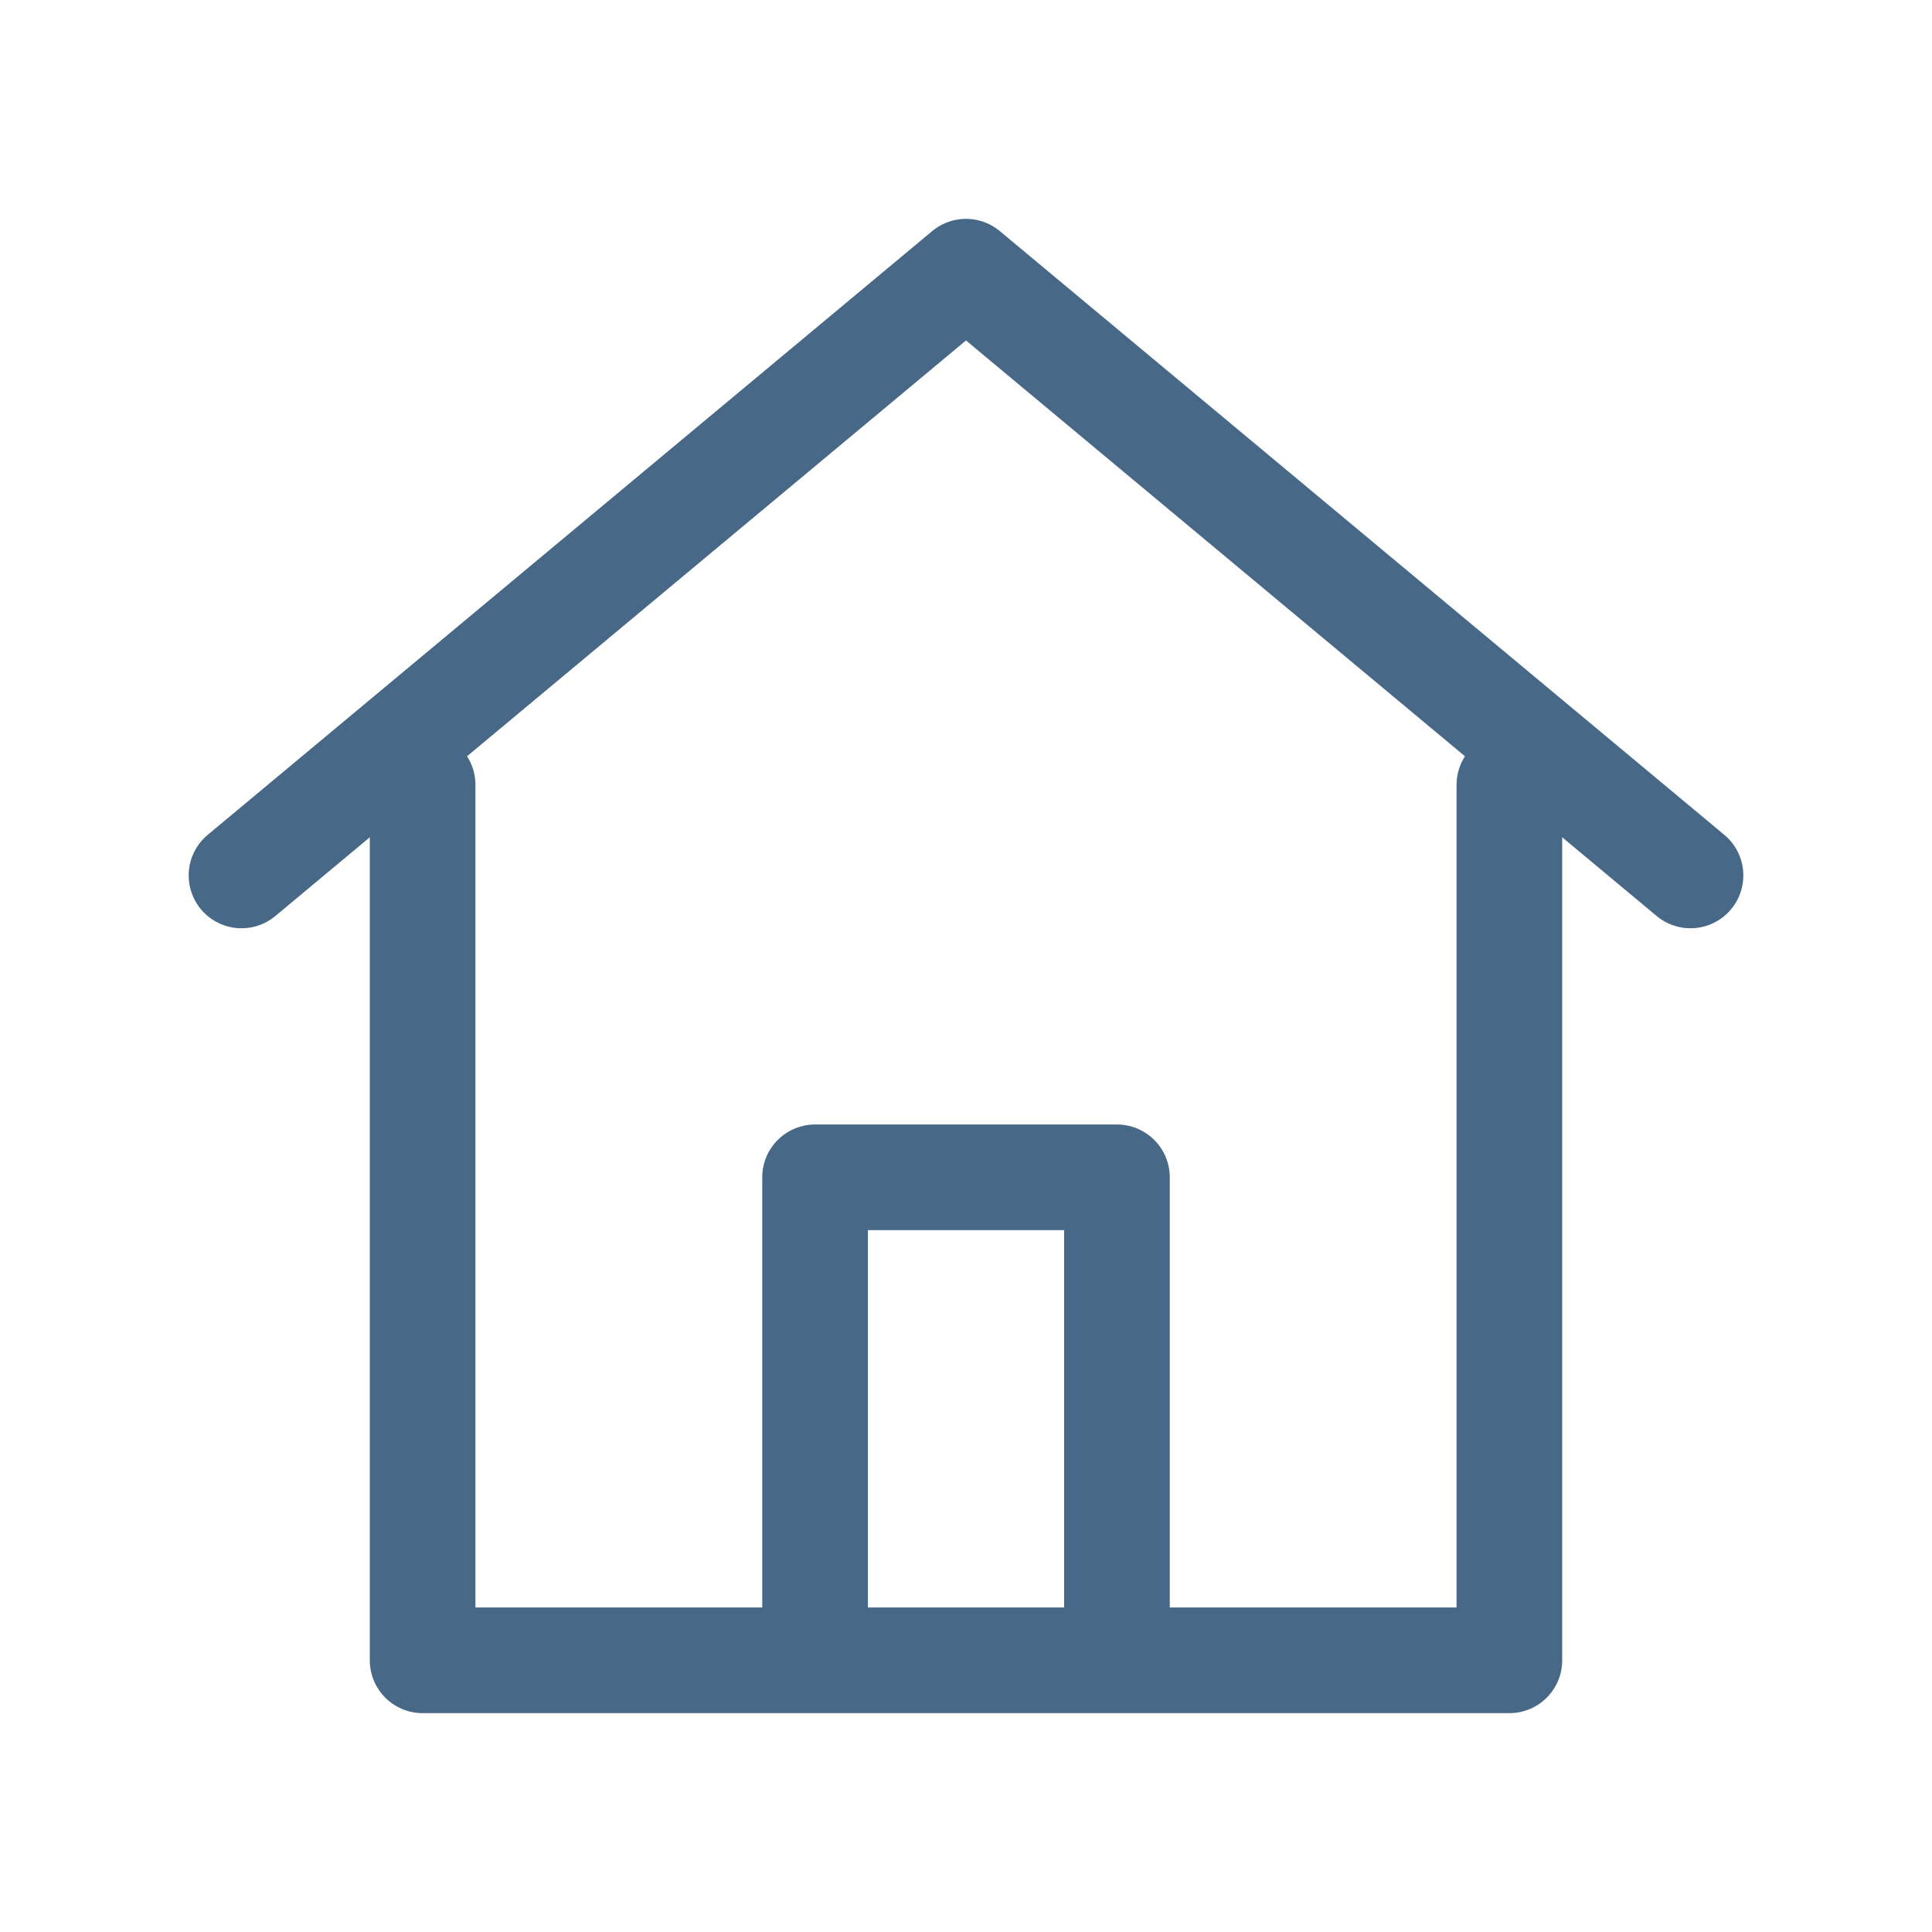
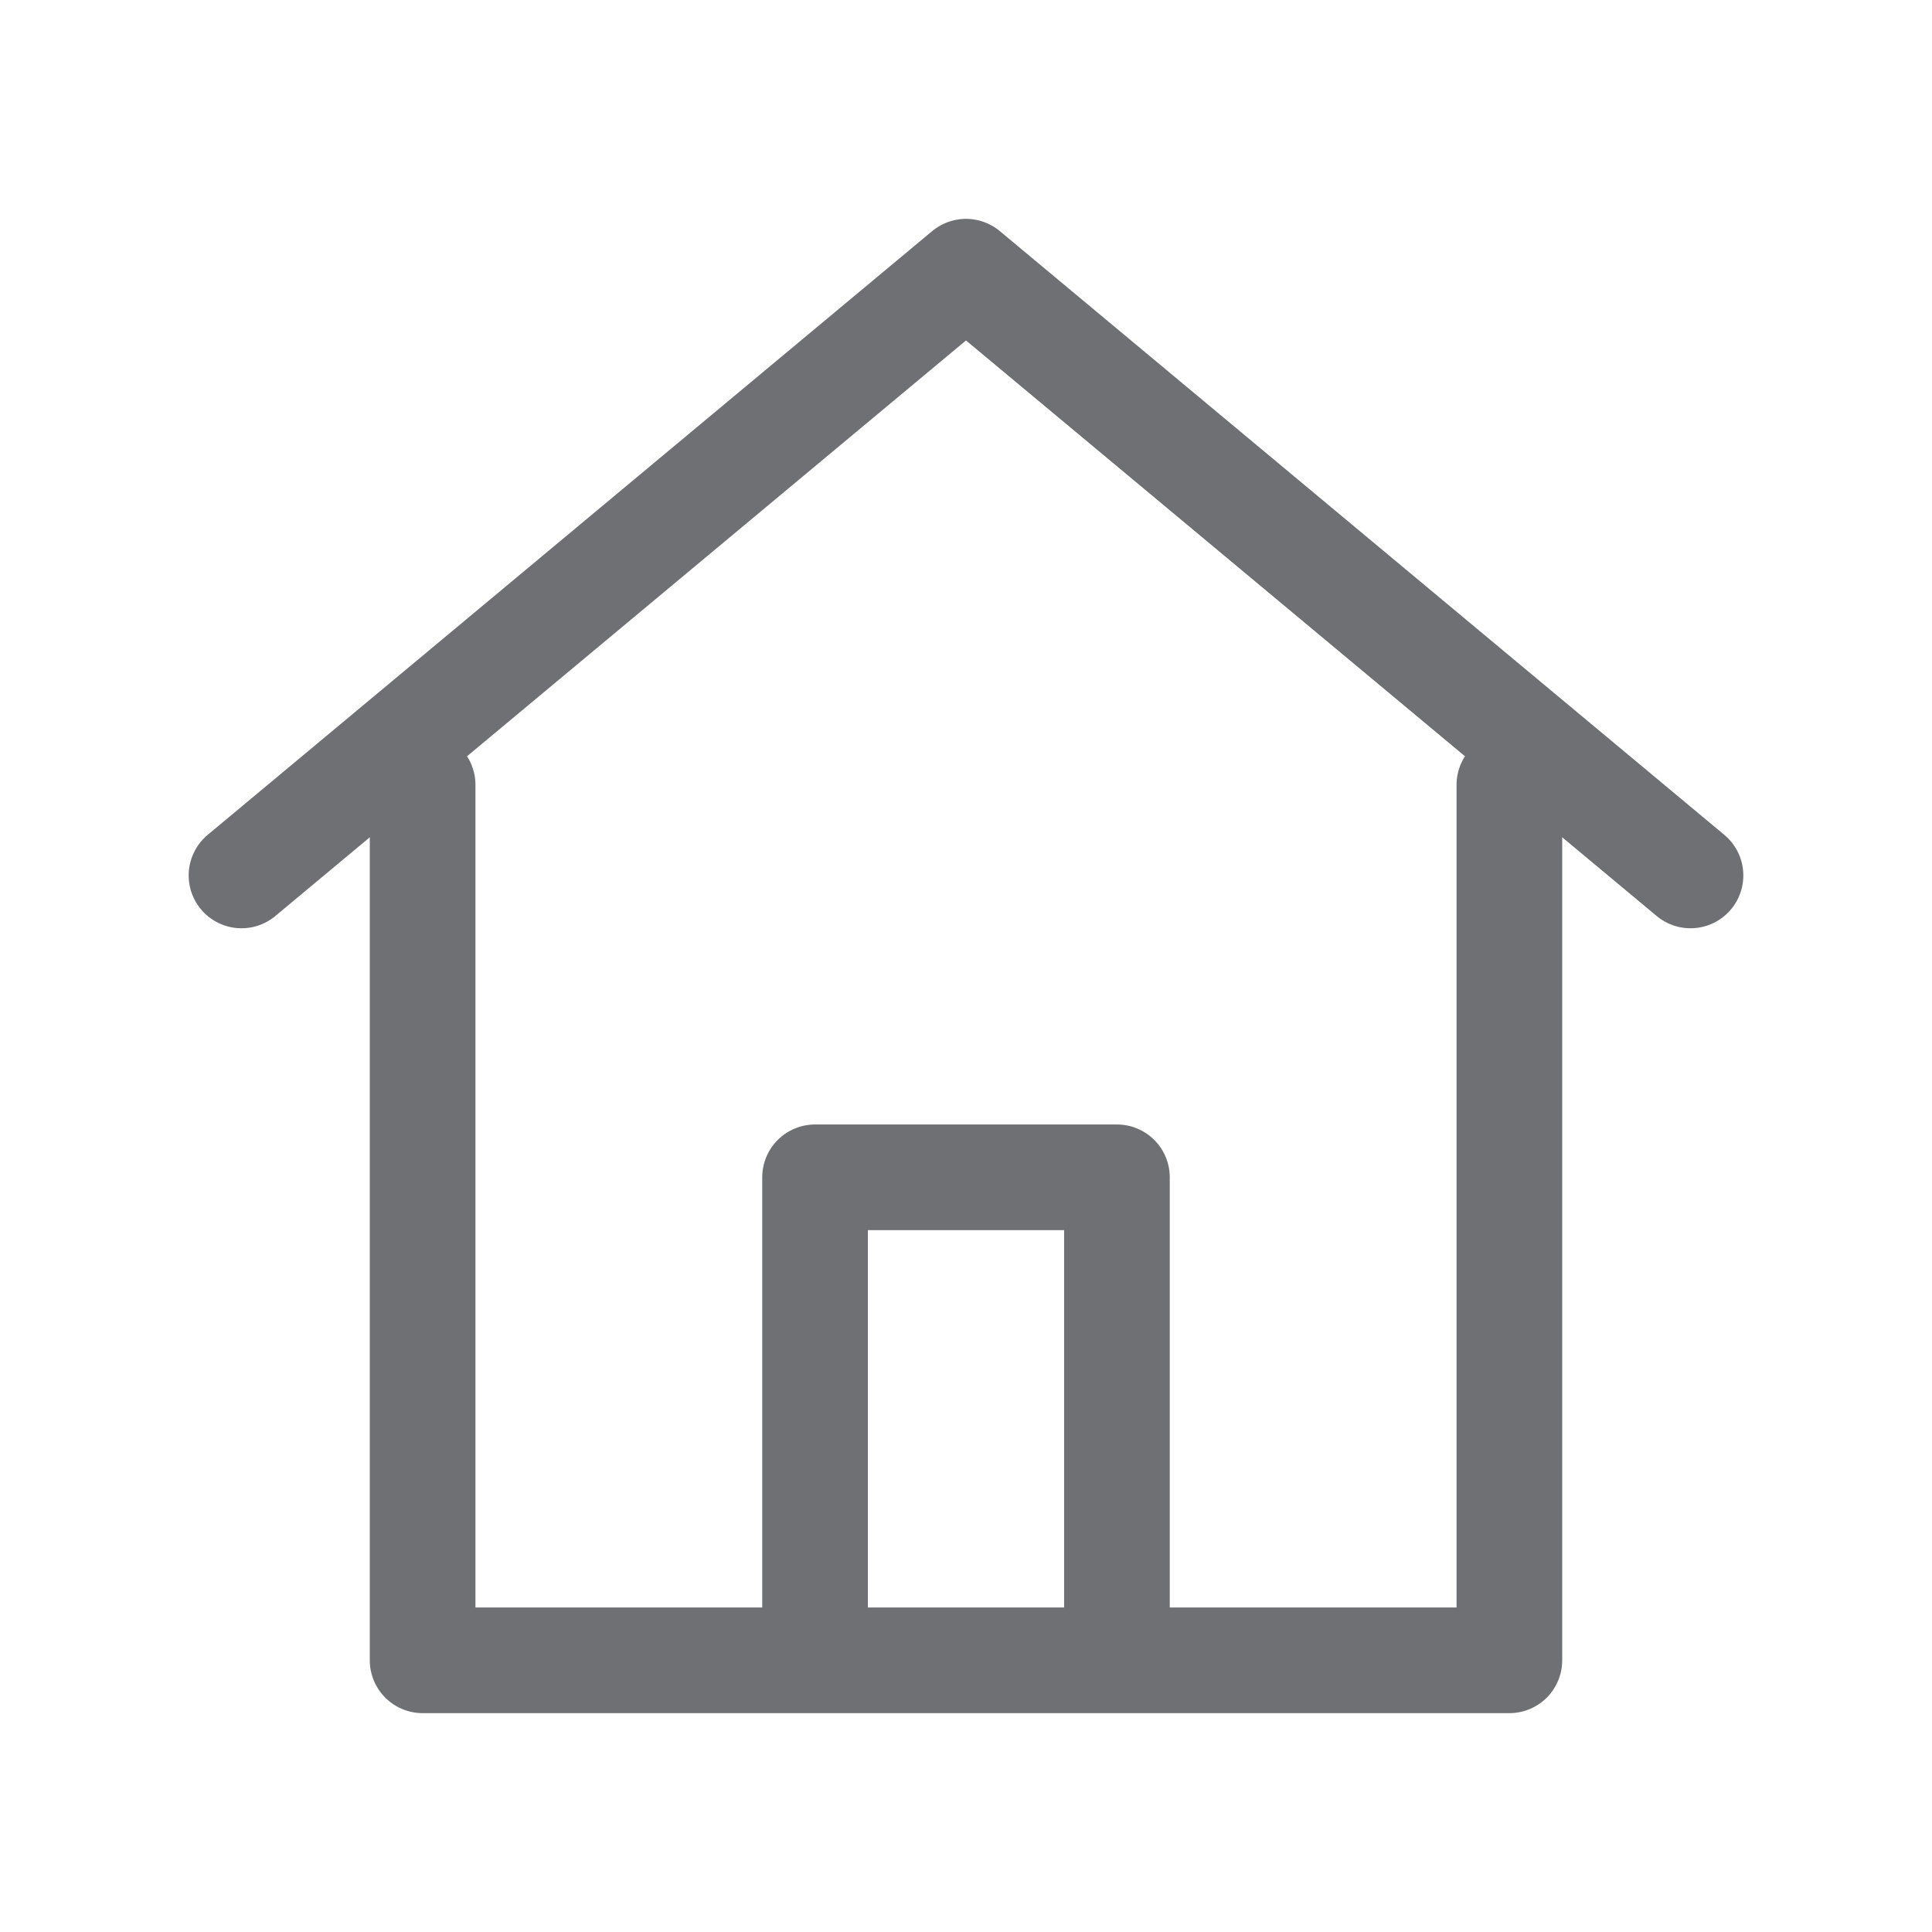
- <svg xmlns="http://www.w3.org/2000/svg" viewBox="0 0 64 64" fill="none" stroke="#476987" stroke-width="3.5" stroke-linecap="round" stroke-linejoin="round">
+ <svg xmlns="http://www.w3.org/2000/svg" viewBox="0 0 64 64" fill="none" stroke="#6E7074" stroke-width="3.5" stroke-linecap="round" stroke-linejoin="round">
  <path d="m8 29 24-20 24 20" />
  <path d="M14 26v29h36V26M27 55V39h10v16" />
</svg>
